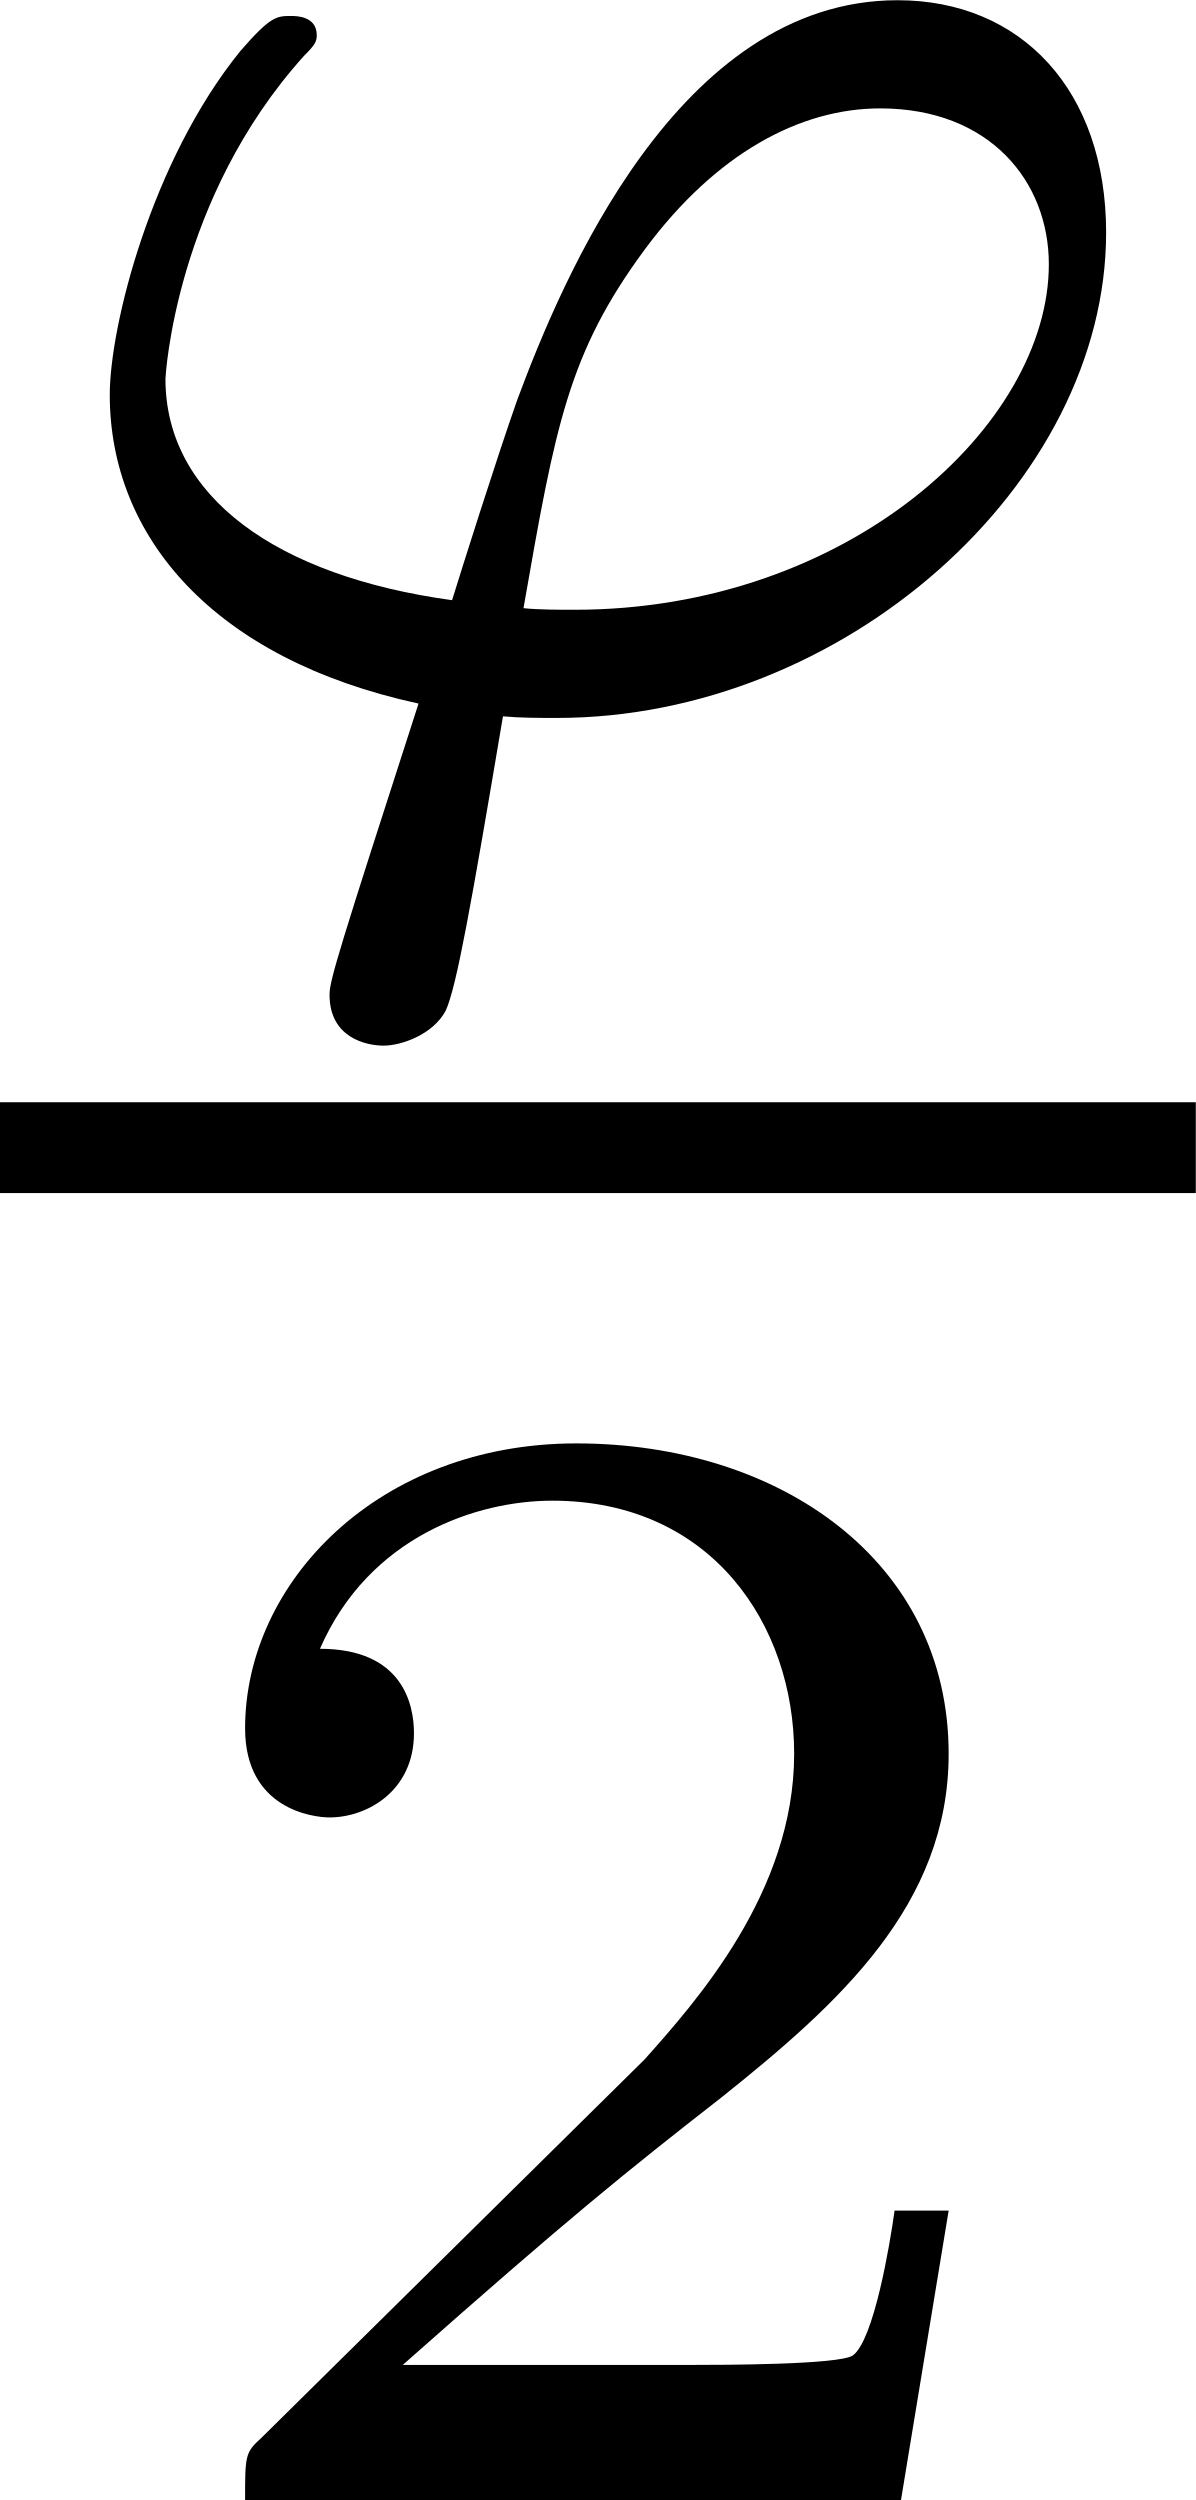
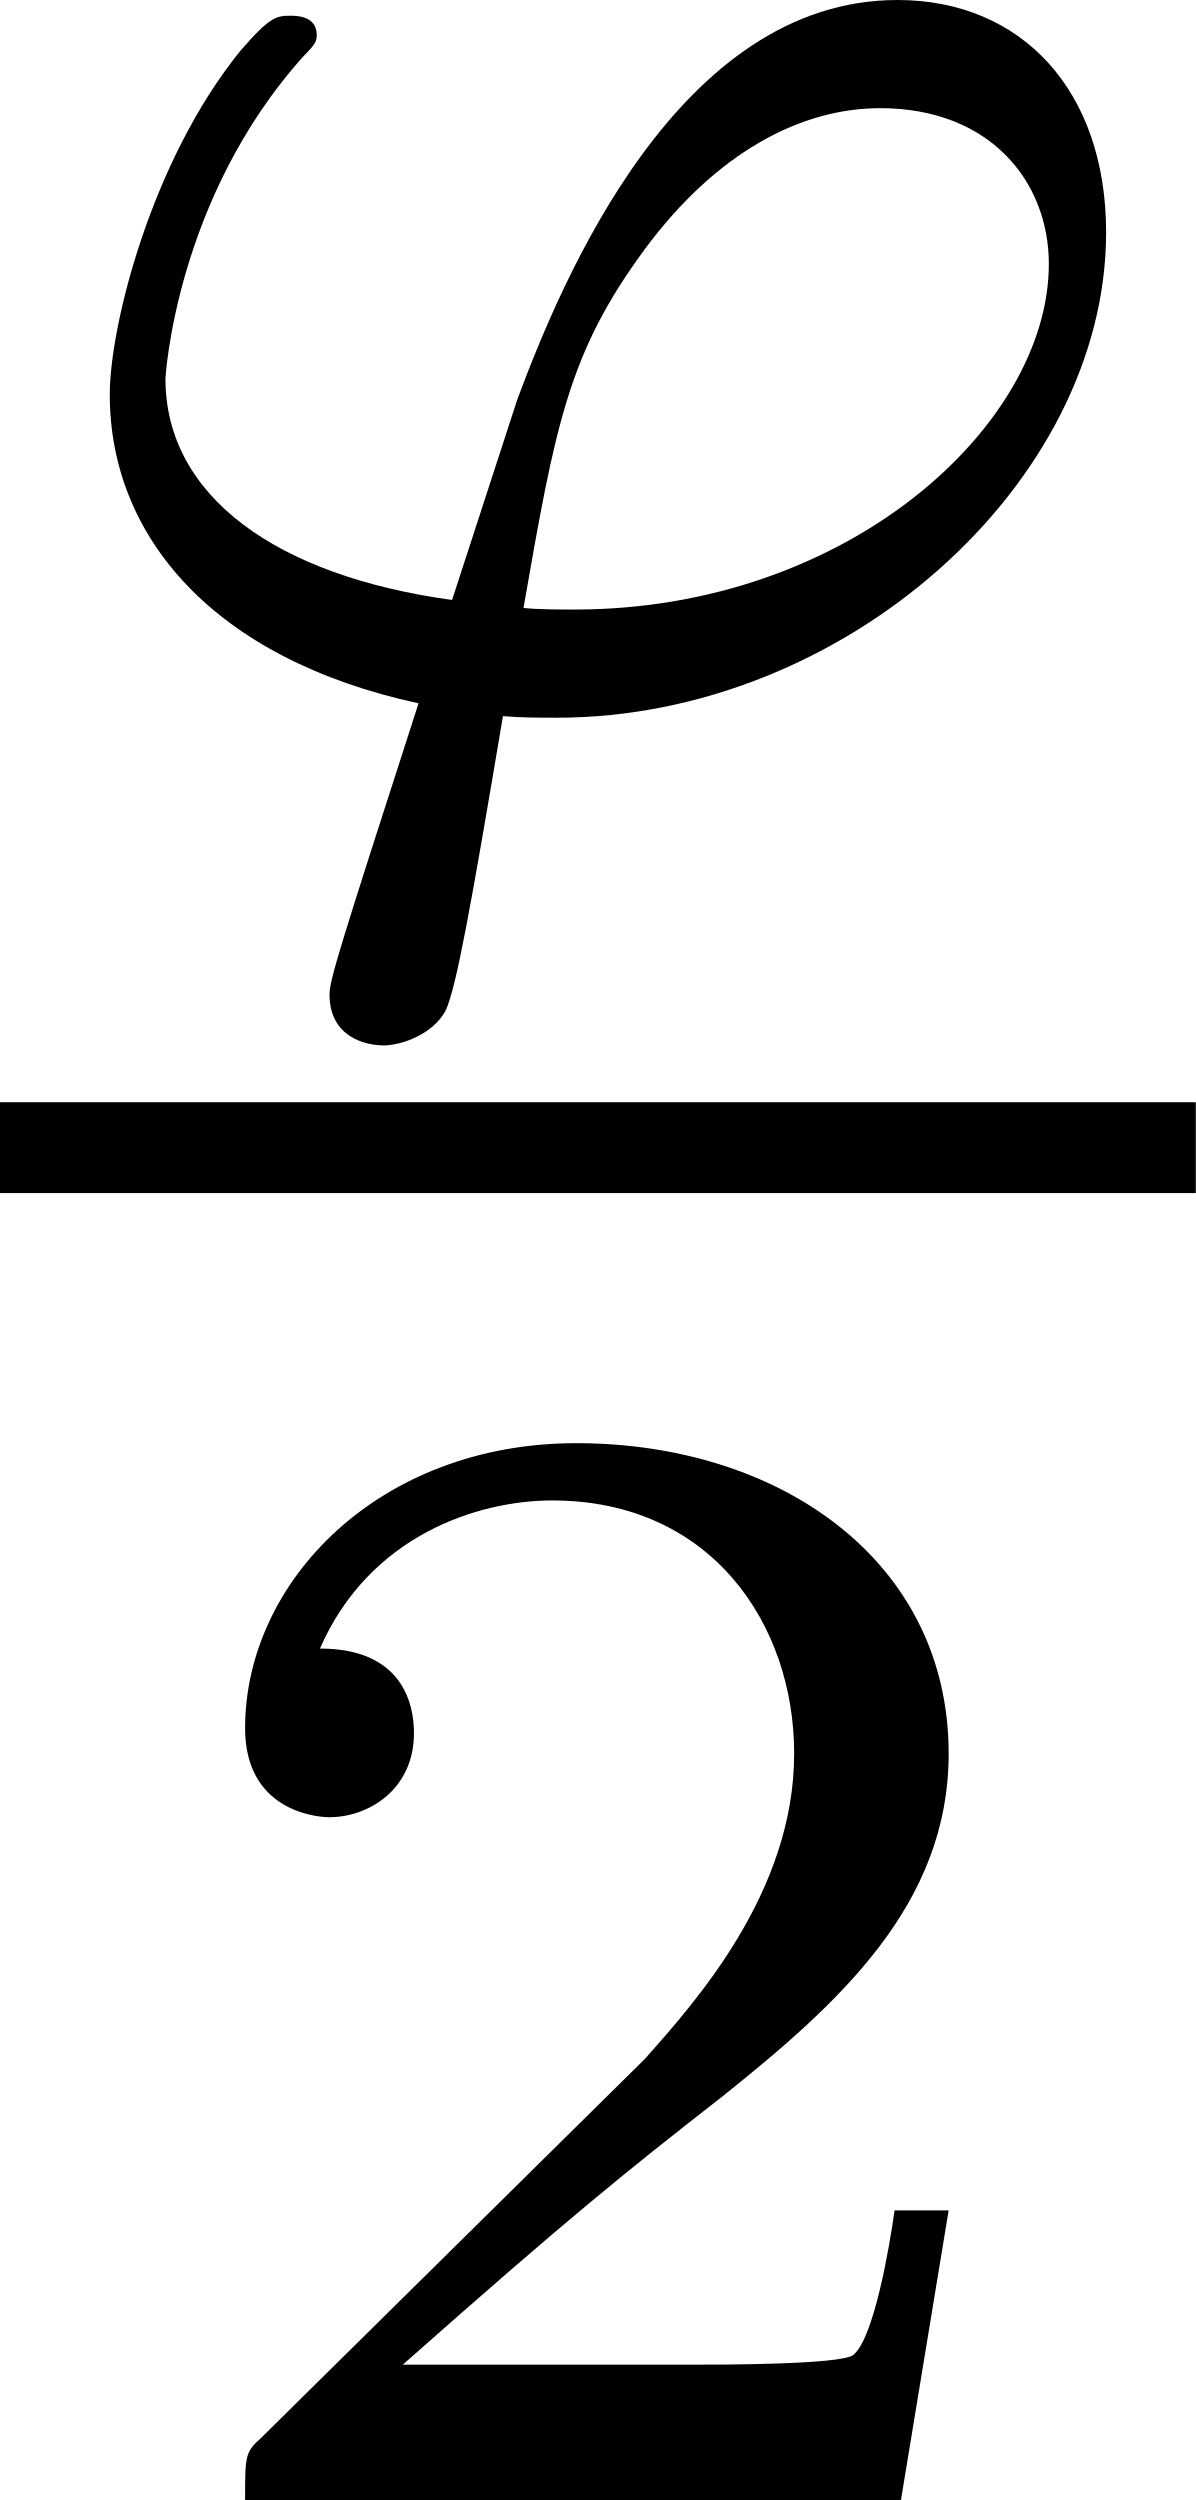
- <svg xmlns="http://www.w3.org/2000/svg" xmlns:xlink="http://www.w3.org/1999/xlink" version="1.1" width="5.24pt" height="10.955pt" viewBox="127.49 139.49 5.24 10.955">
+ <svg xmlns="http://www.w3.org/2000/svg" xmlns:xlink="http://www.w3.org/1999/xlink" version="1.1" width="5.24pt" height="10.955pt" viewBox="127.494 90.209 5.24 10.955">
  <defs>
-     <path id="g37-50" d="M3.522-1.269H3.285C3.264-1.116 3.194-.704 3.103-.635C3.048-.593 2.511-.593 2.413-.593H1.13C1.862-1.241 2.106-1.437 2.525-1.764C3.041-2.176 3.522-2.608 3.522-3.271C3.522-4.115 2.783-4.631 1.89-4.631C1.025-4.631 .439-4.024 .439-3.382C.439-3.027 .739-2.992 .809-2.992C.976-2.992 1.179-3.11 1.179-3.361C1.179-3.487 1.13-3.731 .767-3.731C.983-4.226 1.458-4.38 1.785-4.38C2.483-4.38 2.845-3.836 2.845-3.271C2.845-2.664 2.413-2.183 2.19-1.932L.509-.272C.439-.209 .439-.195 .439 0H3.313L3.522-1.269Z" />
-     <path id="g34-39" d="M2.204 .063C2.28 .07 2.364 .07 2.441 .07C3.696 .07 4.847-.955 4.847-2.057C4.847-2.678 4.477-3.075 3.933-3.075C2.971-3.075 2.462-1.848 2.267-1.325C2.176-1.067 2.022-.579 1.981-.446C1.213-.551 .725-.9 .725-1.416C.725-1.423 .767-2.204 1.332-2.831C1.381-2.88 1.388-2.894 1.388-2.922C1.388-3.006 1.297-3.006 1.276-3.006C1.213-3.006 1.186-3.006 1.053-2.852C.663-2.371 .481-1.646 .481-1.346C.481-.725 .934-.188 1.834 .007C1.485 1.088 1.444 1.22 1.444 1.283C1.444 1.471 1.604 1.506 1.681 1.506S1.897 1.458 1.953 1.353C2.001 1.248 2.064 .893 2.204 .063ZM2.294-.411C2.434-1.213 2.49-1.527 2.824-1.981C3.138-2.406 3.508-2.601 3.857-2.601C4.338-2.601 4.596-2.28 4.596-1.918C4.596-1.213 3.717-.404 2.518-.404C2.455-.404 2.357-.404 2.294-.411Z" />
+     <path id="g33-50" d="M3.522-1.269H3.285C3.264-1.116 3.194-.704 3.103-.635C3.048-.593 2.511-.593 2.413-.593H1.13C1.862-1.241 2.106-1.437 2.525-1.764C3.041-2.176 3.522-2.608 3.522-3.271C3.522-4.115 2.783-4.631 1.89-4.631C1.025-4.631 .439-4.024 .439-3.382C.439-3.027 .739-2.992 .809-2.992C.976-2.992 1.179-3.11 1.179-3.361C1.179-3.487 1.13-3.731 .767-3.731C.983-4.226 1.458-4.38 1.785-4.38C2.483-4.38 2.845-3.836 2.845-3.271C2.845-2.664 2.413-2.183 2.19-1.932L.509-.272C.439-.209 .439-.195 .439 0H3.313L3.522-1.269Z" />
+     <path id="g31-39" d="M4.847-2.057C4.847-2.678 4.477-3.075 3.933-3.075C2.971-3.075 2.462-1.848 2.267-1.325L1.981-.446C1.213-.551 .725-.9 .725-1.416C.725-1.416 .767-2.204 1.332-2.831C1.381-2.88 1.388-2.894 1.388-2.922C1.388-3.006 1.297-3.006 1.276-3.006C1.213-3.006 1.186-3.006 1.053-2.852C.663-2.371 .481-1.646 .481-1.346C.481-.725 .934-.188 1.834 .007C1.485 1.088 1.444 1.22 1.444 1.283C1.444 1.471 1.604 1.506 1.681 1.506S1.897 1.458 1.953 1.353C2.001 1.248 2.064 .893 2.204 .063C2.28 .07 2.364 .07 2.441 .07C3.696 .07 4.847-.955 4.847-2.057ZM4.596-1.918C4.596-1.213 3.717-.404 2.518-.404C2.455-.404 2.357-.404 2.294-.411C2.434-1.213 2.49-1.527 2.824-1.981C3.138-2.406 3.508-2.601 3.857-2.601C4.338-2.601 4.596-2.28 4.596-1.918Z" />
  </defs>
  <g id="page1">
-     <use x="127.49" y="142.566" xlink:href="#g34-39" />
-     <rect x="127.49" y="144.32" height=".398" width="5.24" />
-     <use x="128.125" y="150.446" xlink:href="#g37-50" />
+     <use x="127.494" y="93.284" xlink:href="#g31-39" />
+     <rect x="127.494" y="95.039" height=".398" width="5.24" />
+     <use x="128.129" y="101.164" xlink:href="#g33-50" />
  </g>
</svg>
